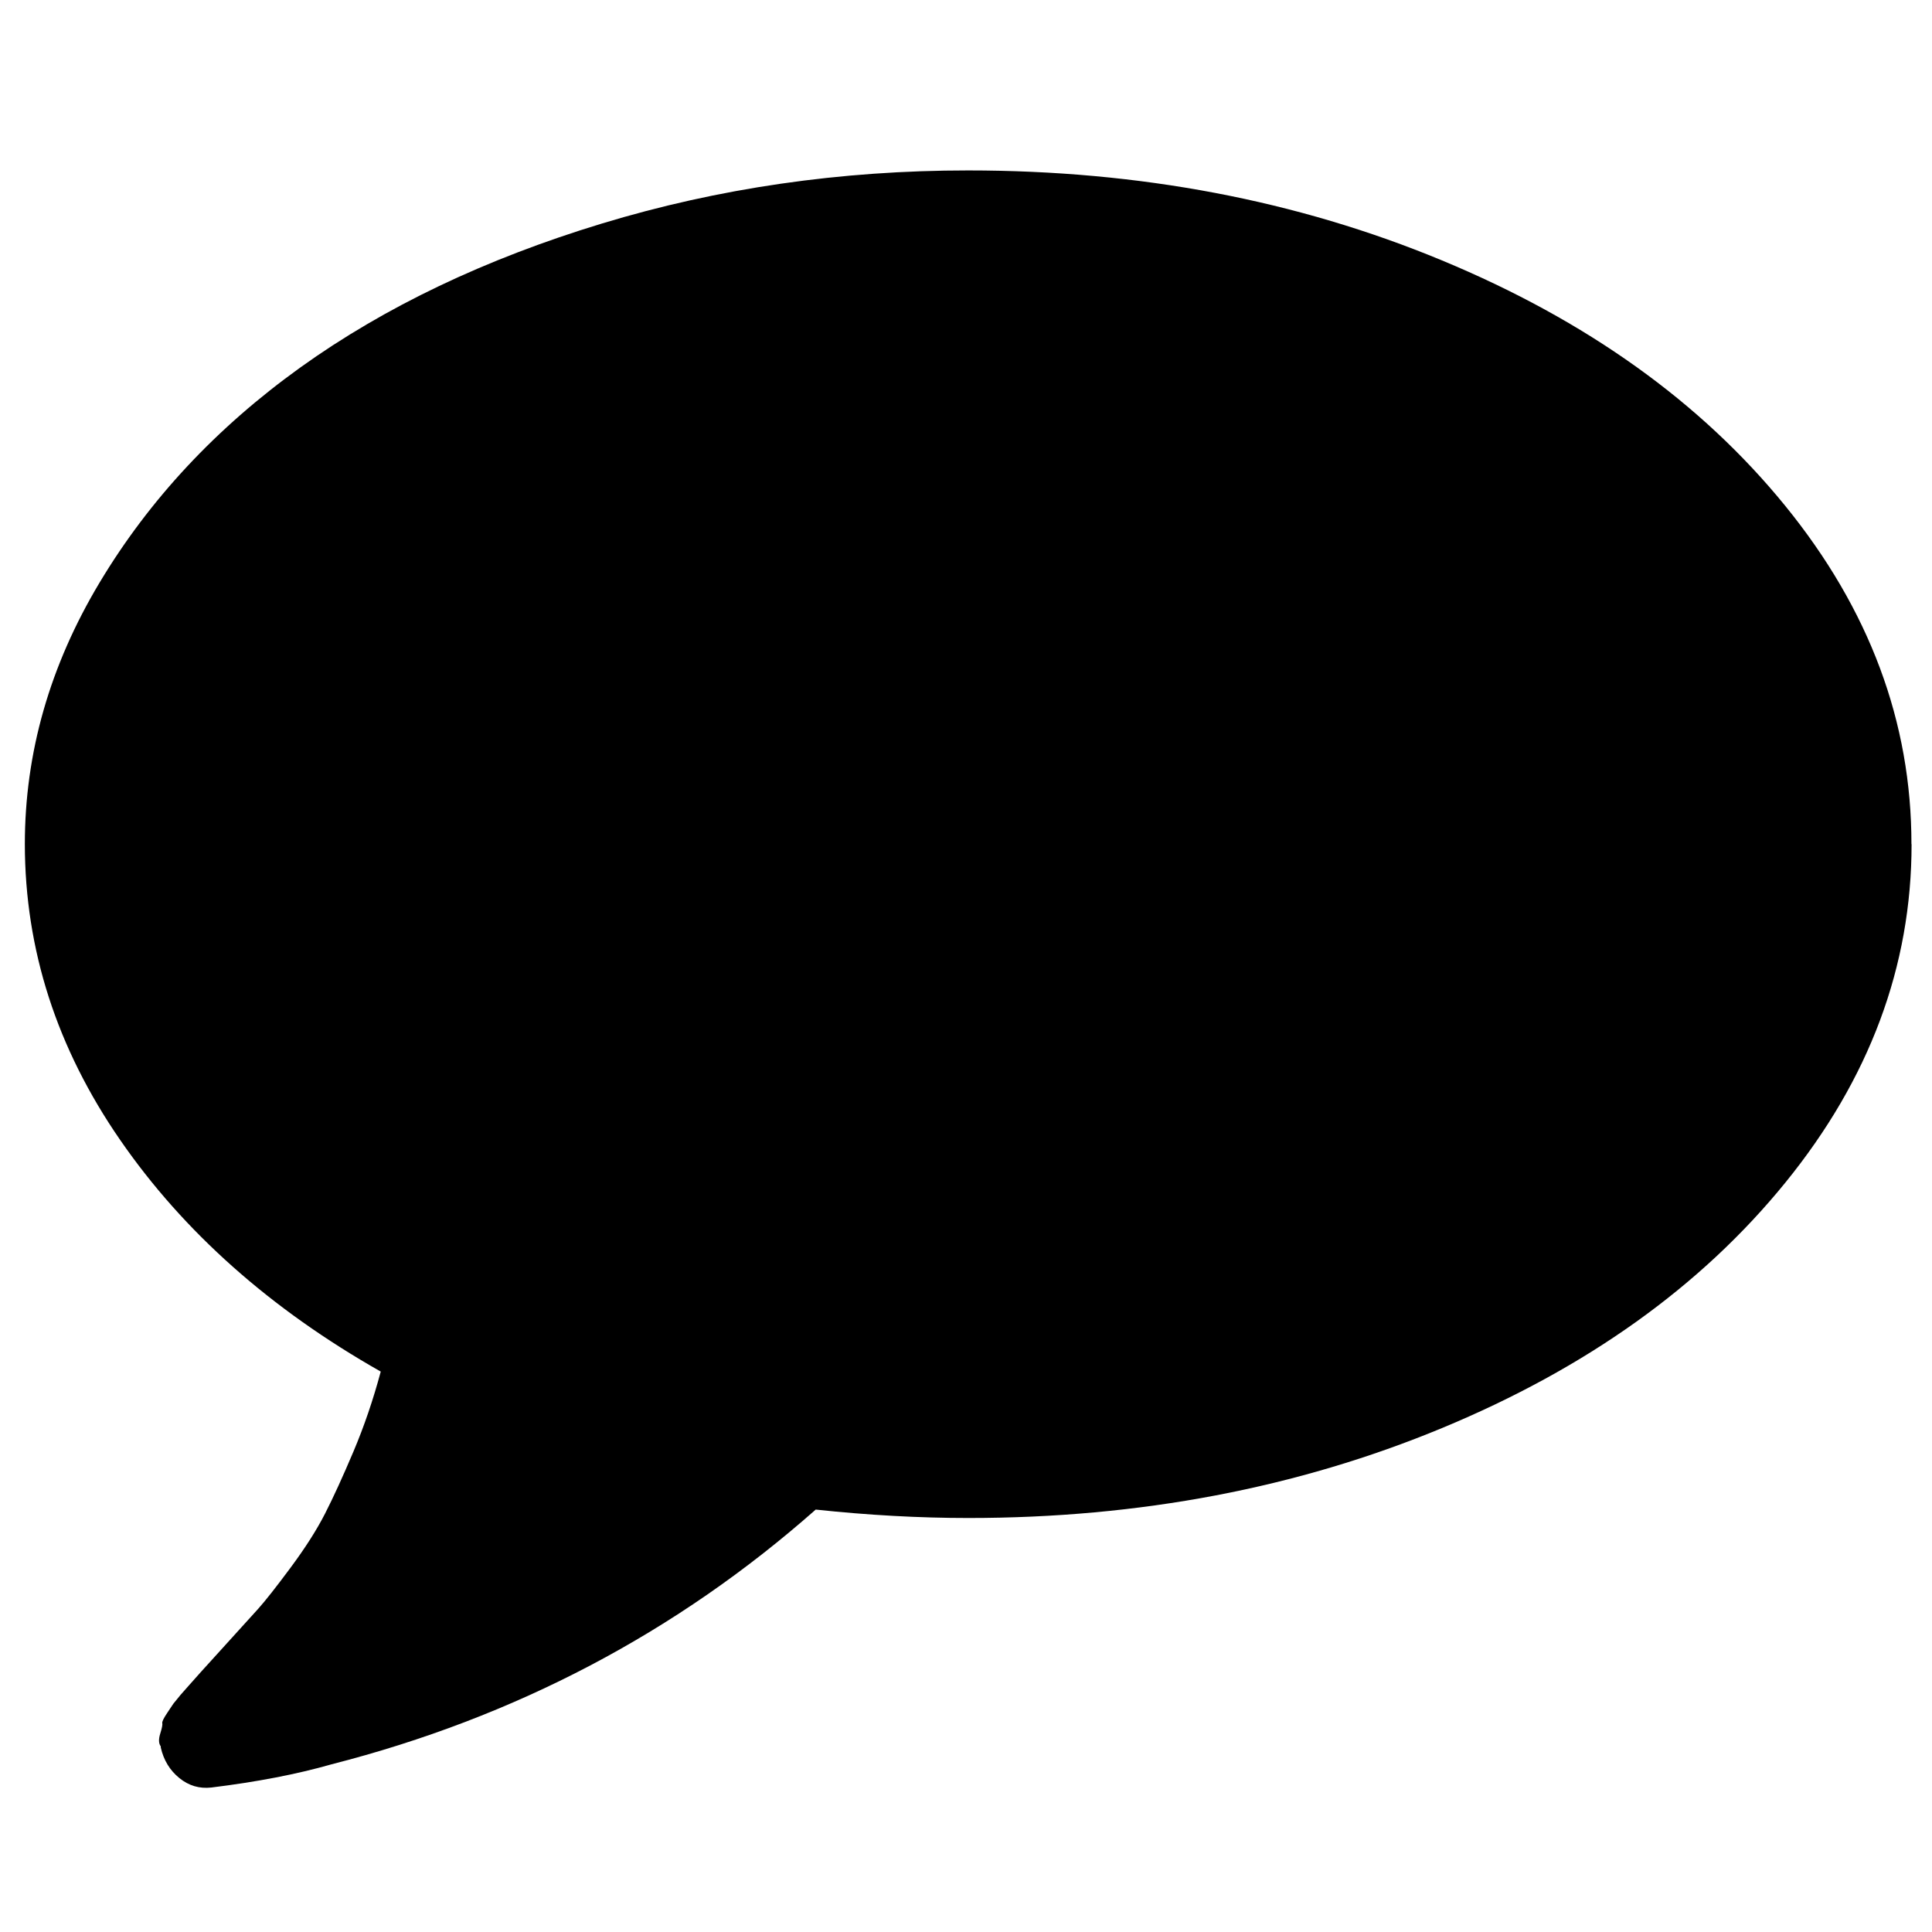
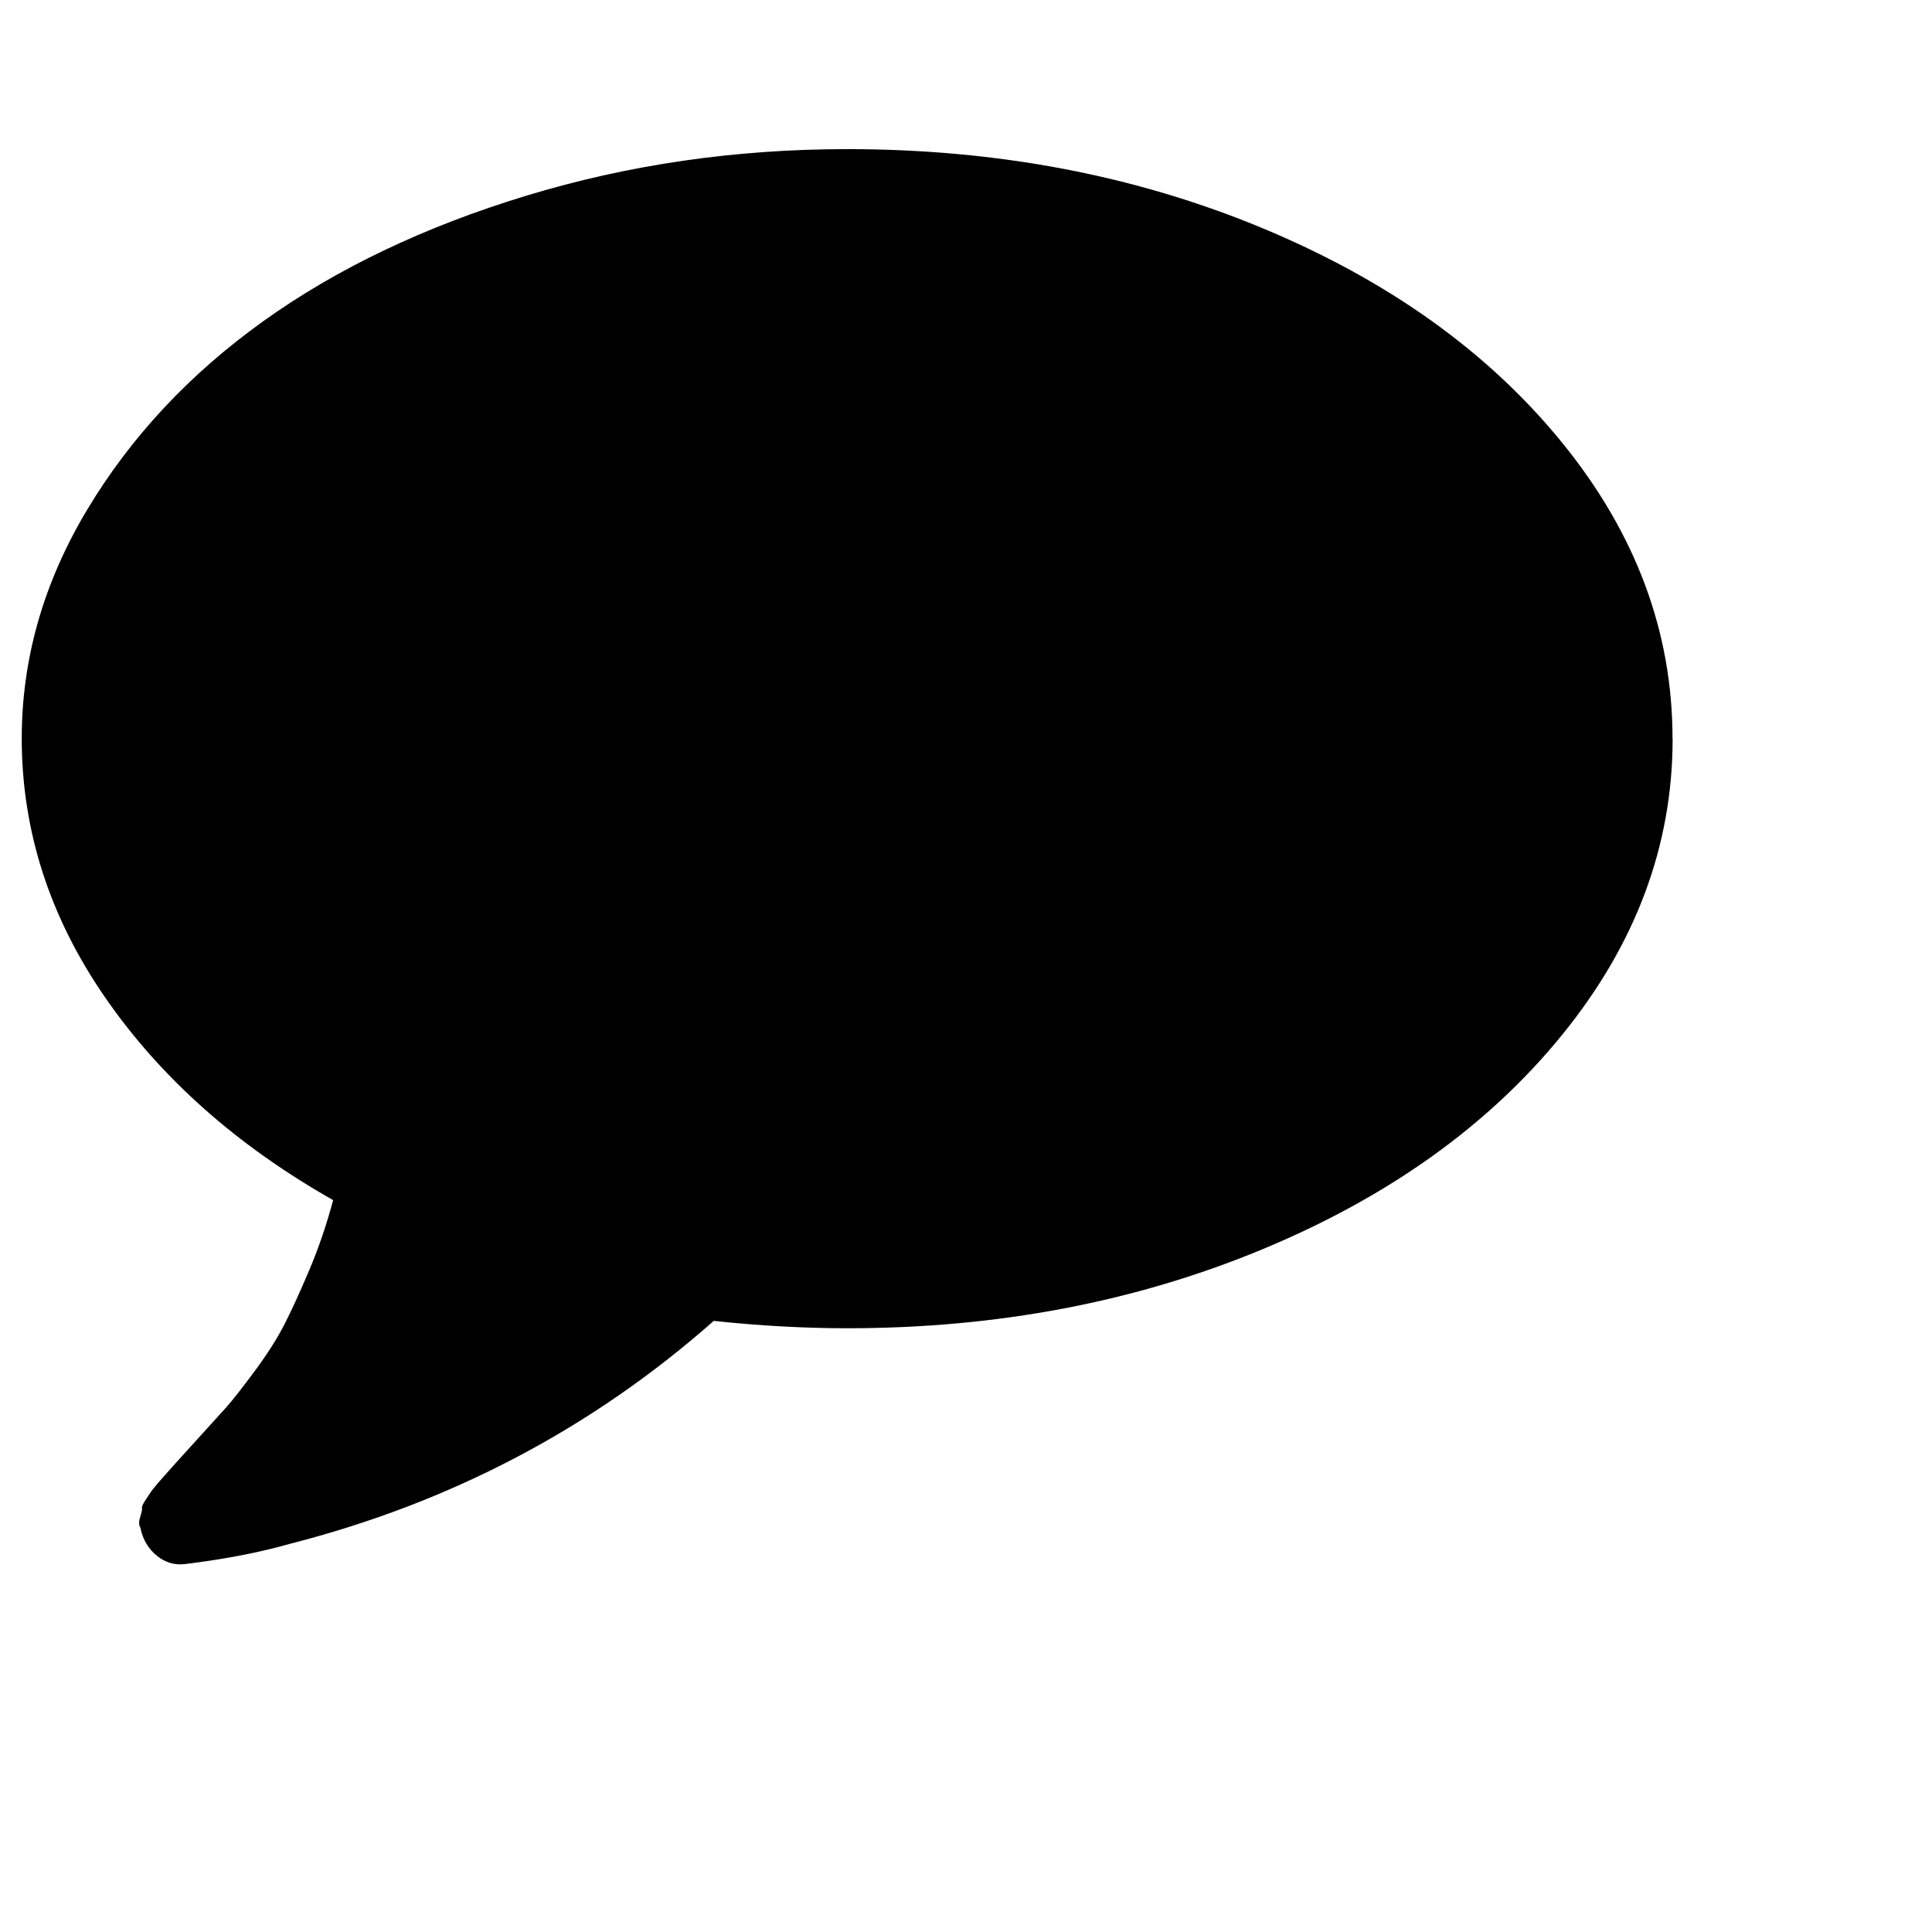
- <svg xmlns="http://www.w3.org/2000/svg" width="14" height="14">
+ <svg xmlns="http://www.w3.org/2000/svg" width="16" height="16" viewBox="0 0 16 16">
  <path d="M13.852 6.117q0 1.327-.915 2.453t-2.487 1.778-3.433.652q-.534 0-1.106-.061-1.511 1.335-3.509 1.846-.374.107-.87.168-.13.015-.233-.069t-.134-.221v-.008q-.023-.031-.004-.092t.015-.076.034-.072l.046-.069.053-.065.061-.069q.053-.061.237-.263t.263-.29.237-.301.248-.389.206-.45.198-.58Q1.561 9.26.871 8.261T.18 6.117q0-.992.542-1.896t1.457-1.56 2.182-1.041 2.655-.385q1.862 0 3.433.652t2.487 1.778.915 2.453z" />
</svg>
